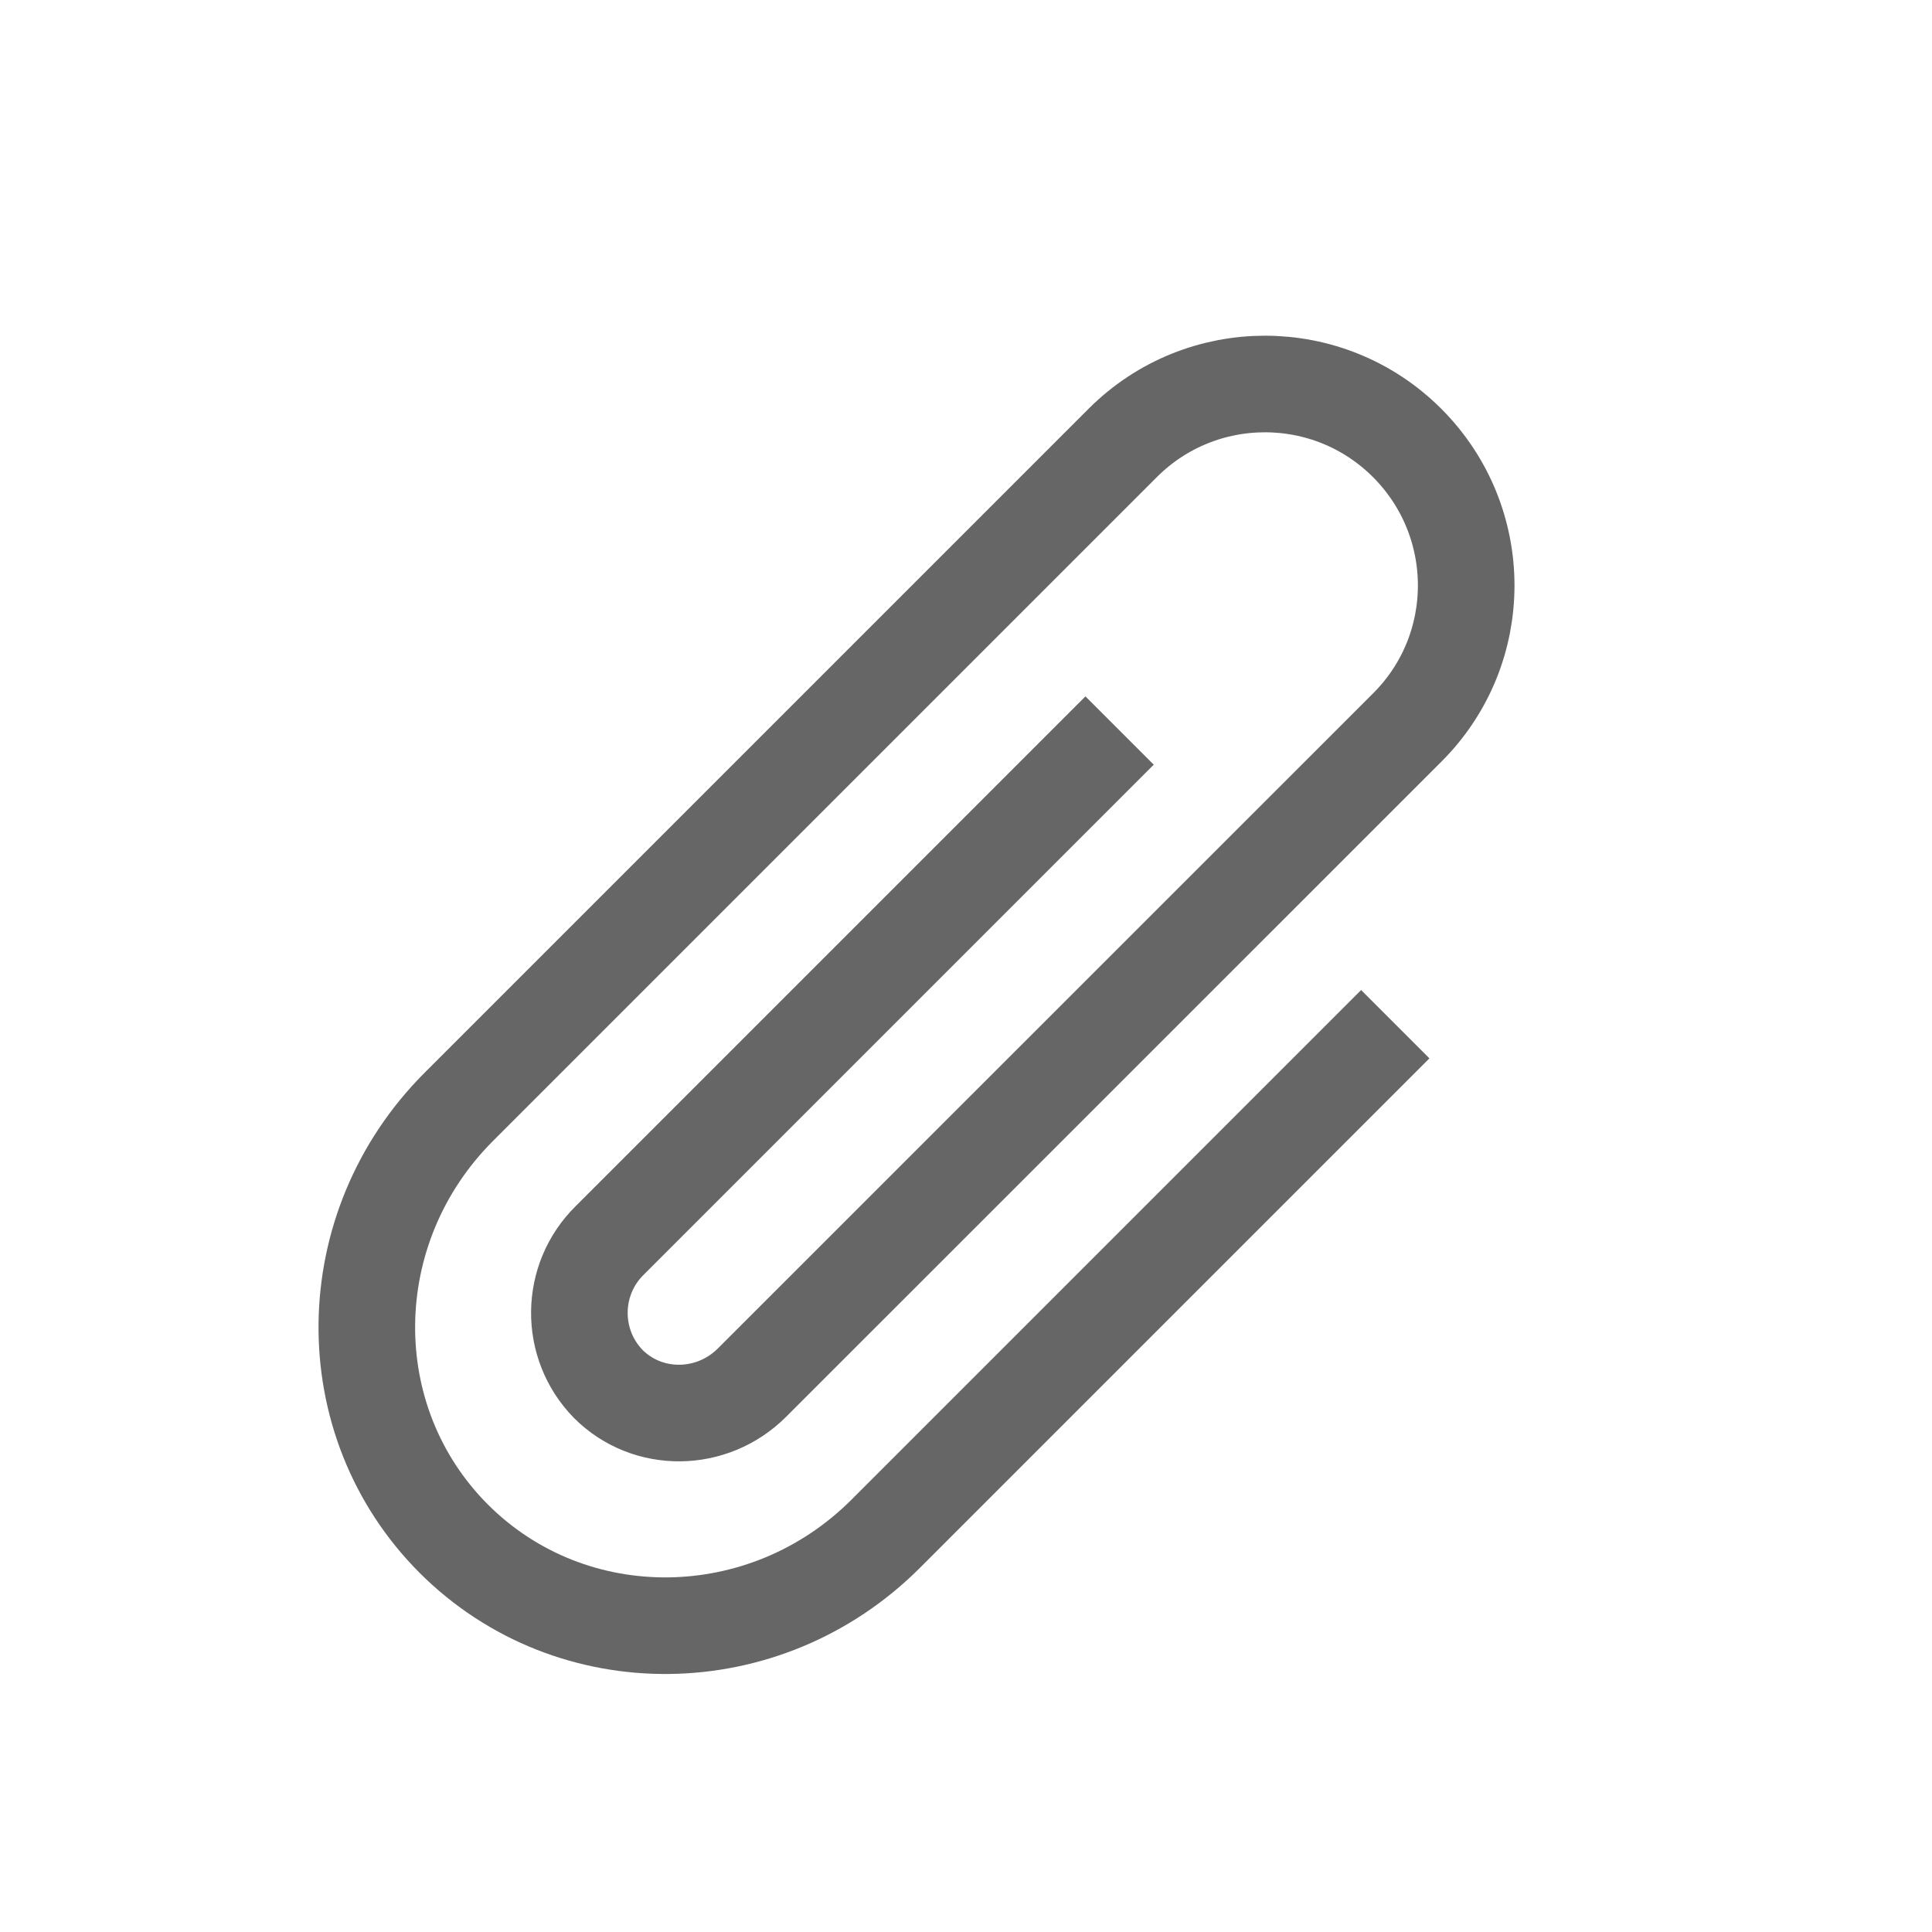
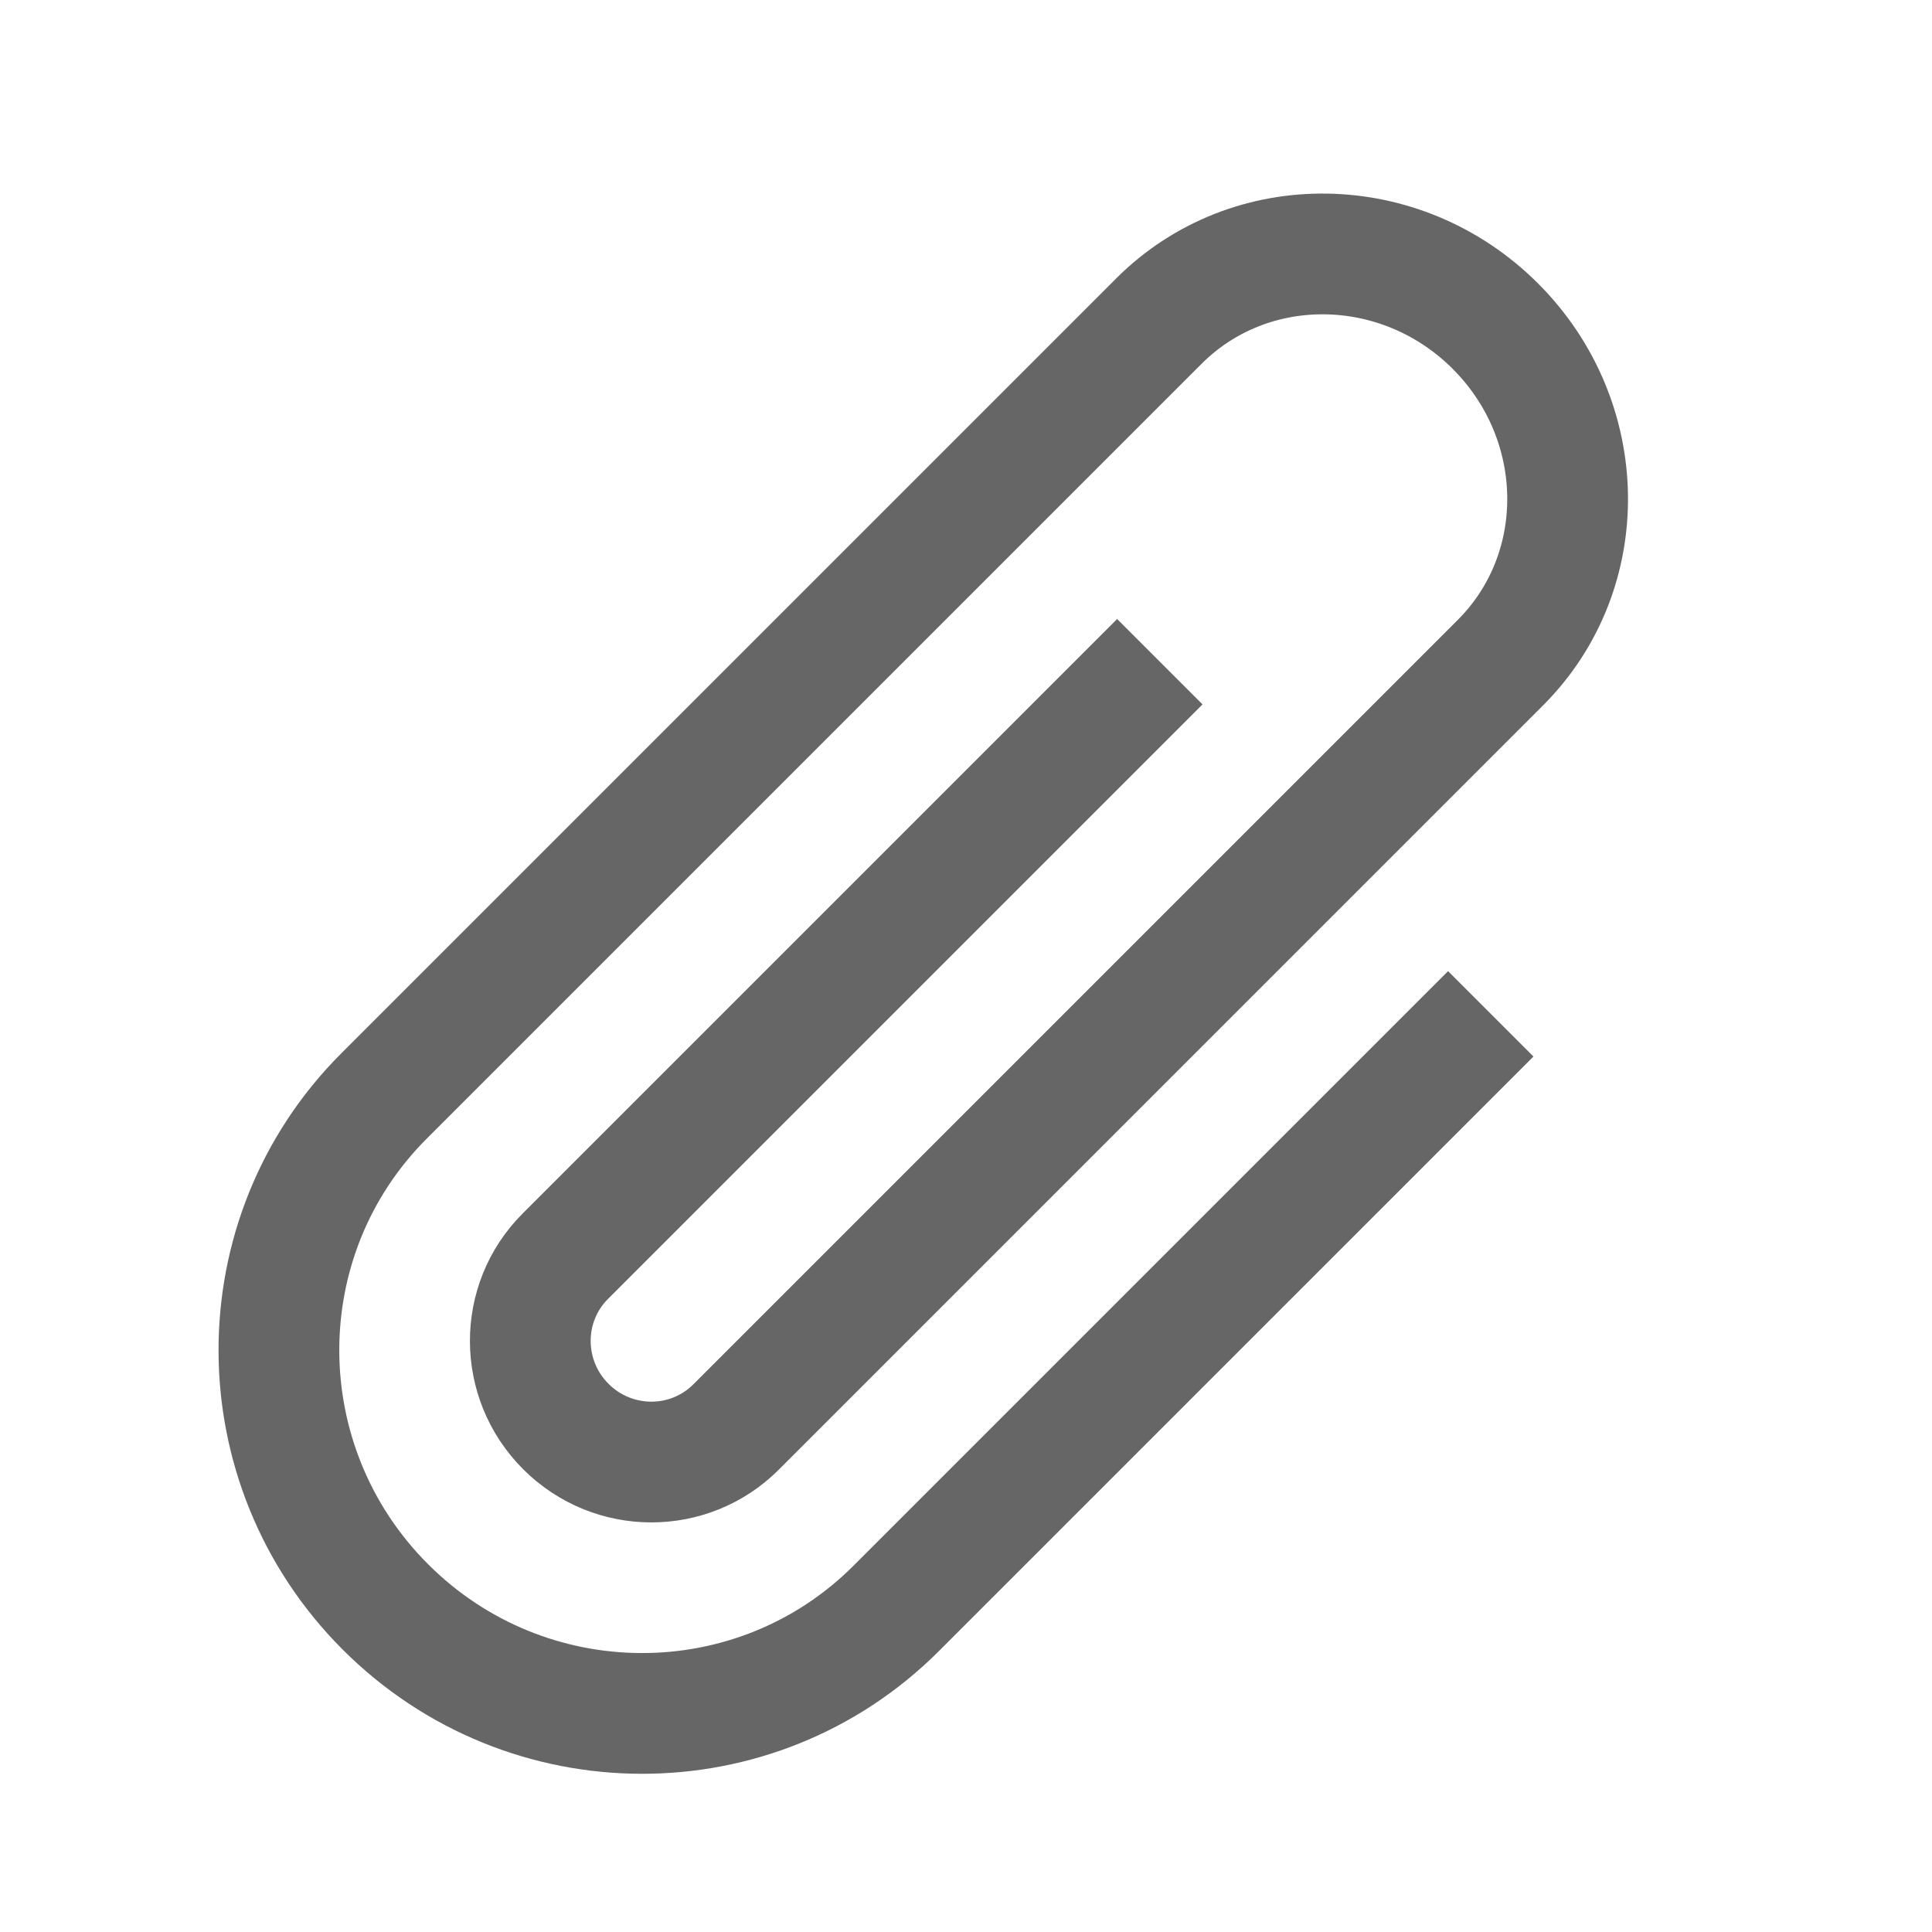
- <svg xmlns="http://www.w3.org/2000/svg" width="16" height="16">
-   <path d="m9.272 6.05-4.22 4.22a.843.843 0 0 0-.014 1.192c.326.325.86.32 1.192-.014l5.426-5.425c.65-.65.648-1.704-.003-2.355A1.665 1.665 0 0 0 9.3 3.666l-5.5 5.5c-1 1-1.018 2.6-.042 3.577.977.976 2.578.958 3.577-.041l4.22-4.22" stroke="#666" stroke-width=".8" fill="none" fill-rule="evenodd" />
+ <svg xmlns="http://www.w3.org/2000/svg" width="16px" height="16px" viewBox="0 0 16 16" version="1.1">
+   <g id="❇️-icon" stroke="none" stroke-width="1" fill="none" fill-rule="evenodd">
+     <g id="[PC/MO]Icon" transform="translate(-1157, -615)">
+       <g id="common-/-content-/-ic_attachments" transform="translate(1157, 615)">
+         <rect id="Rectangle" x="0" y="0" width="16" height="16" />
+         <path d="M5.071,9.359 L12.034,9.359 C12.583,9.359 13.028,8.911 13.028,8.359 C13.028,7.806 12.583,7.359 12.034,7.359 L3.082,7.359 C2.01,7.359 1.141,8.254 1.141,9.359 C1.141,10.463 2.01,11.359 3.082,11.359 L12.158,11.359 C13.805,11.359 15.141,10.015 15.141,8.359 C15.141,6.702 13.805,5.359 12.158,5.359 L5.195,5.359" id="Path" stroke="#666666" transform="translate(8.141421, 8.358579) rotate(135) translate(-8.141421, -8.358579) " />
+       </g>
+     </g>
+   </g>
</svg>
